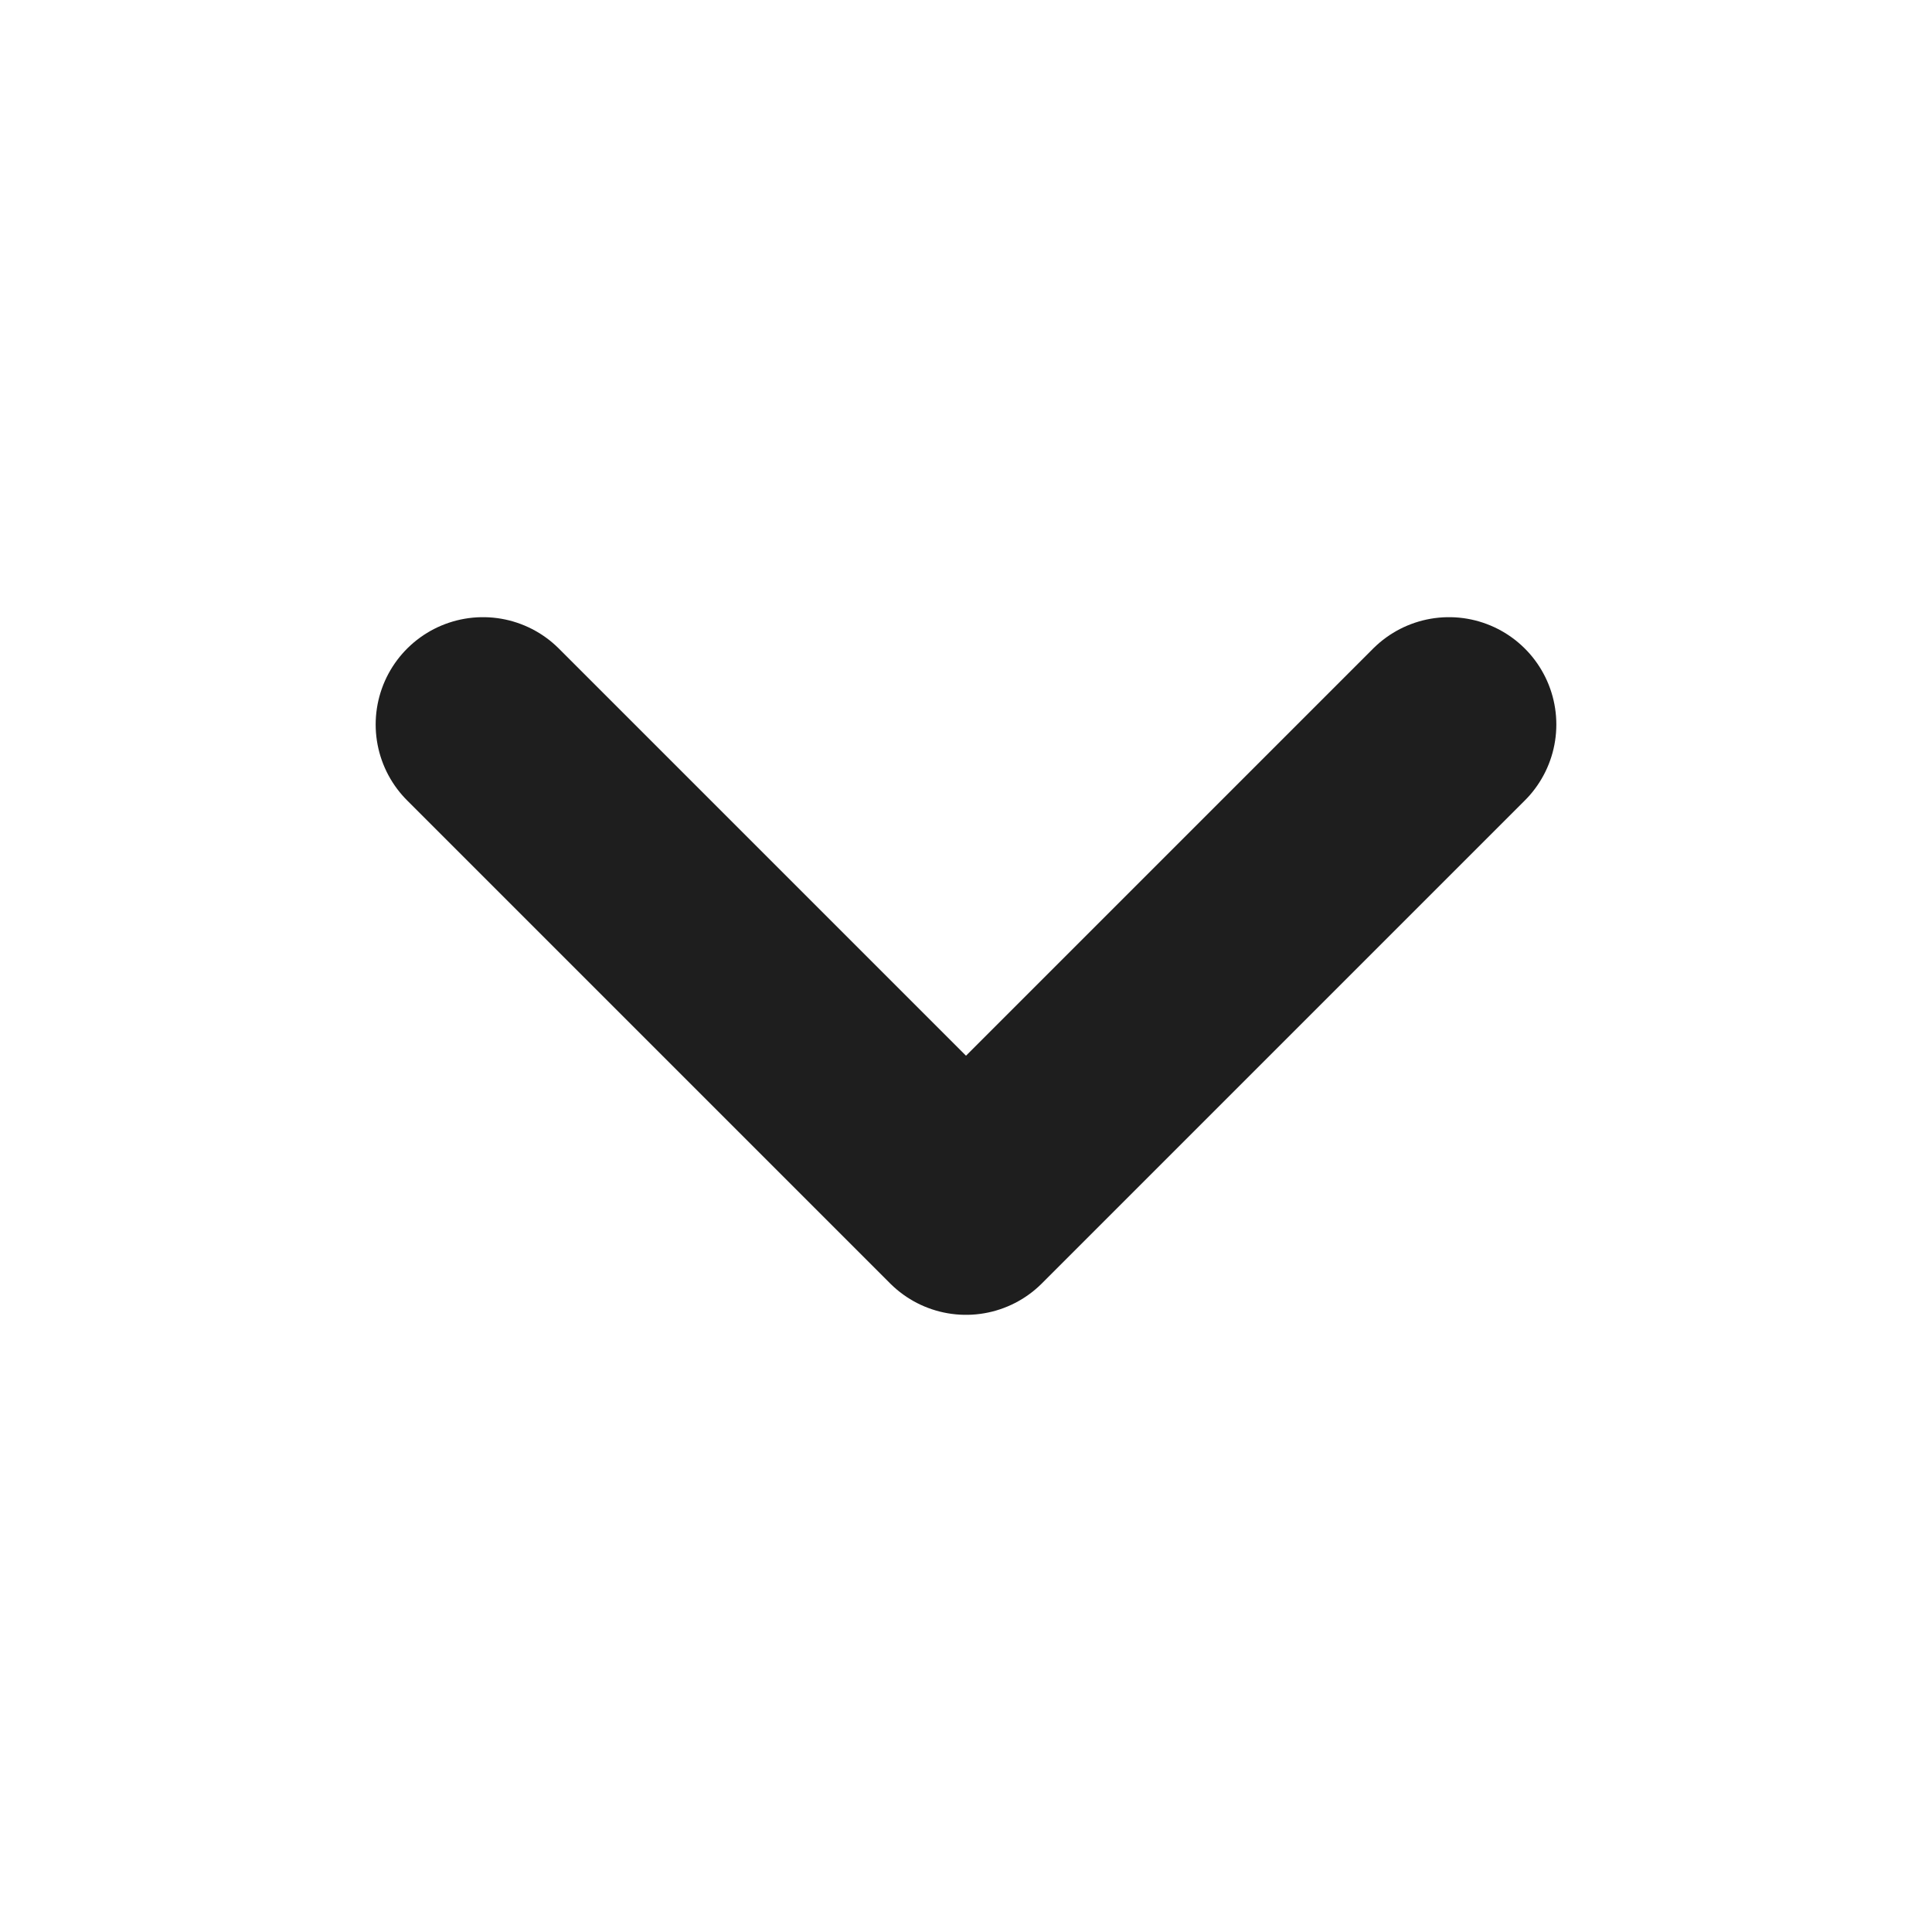
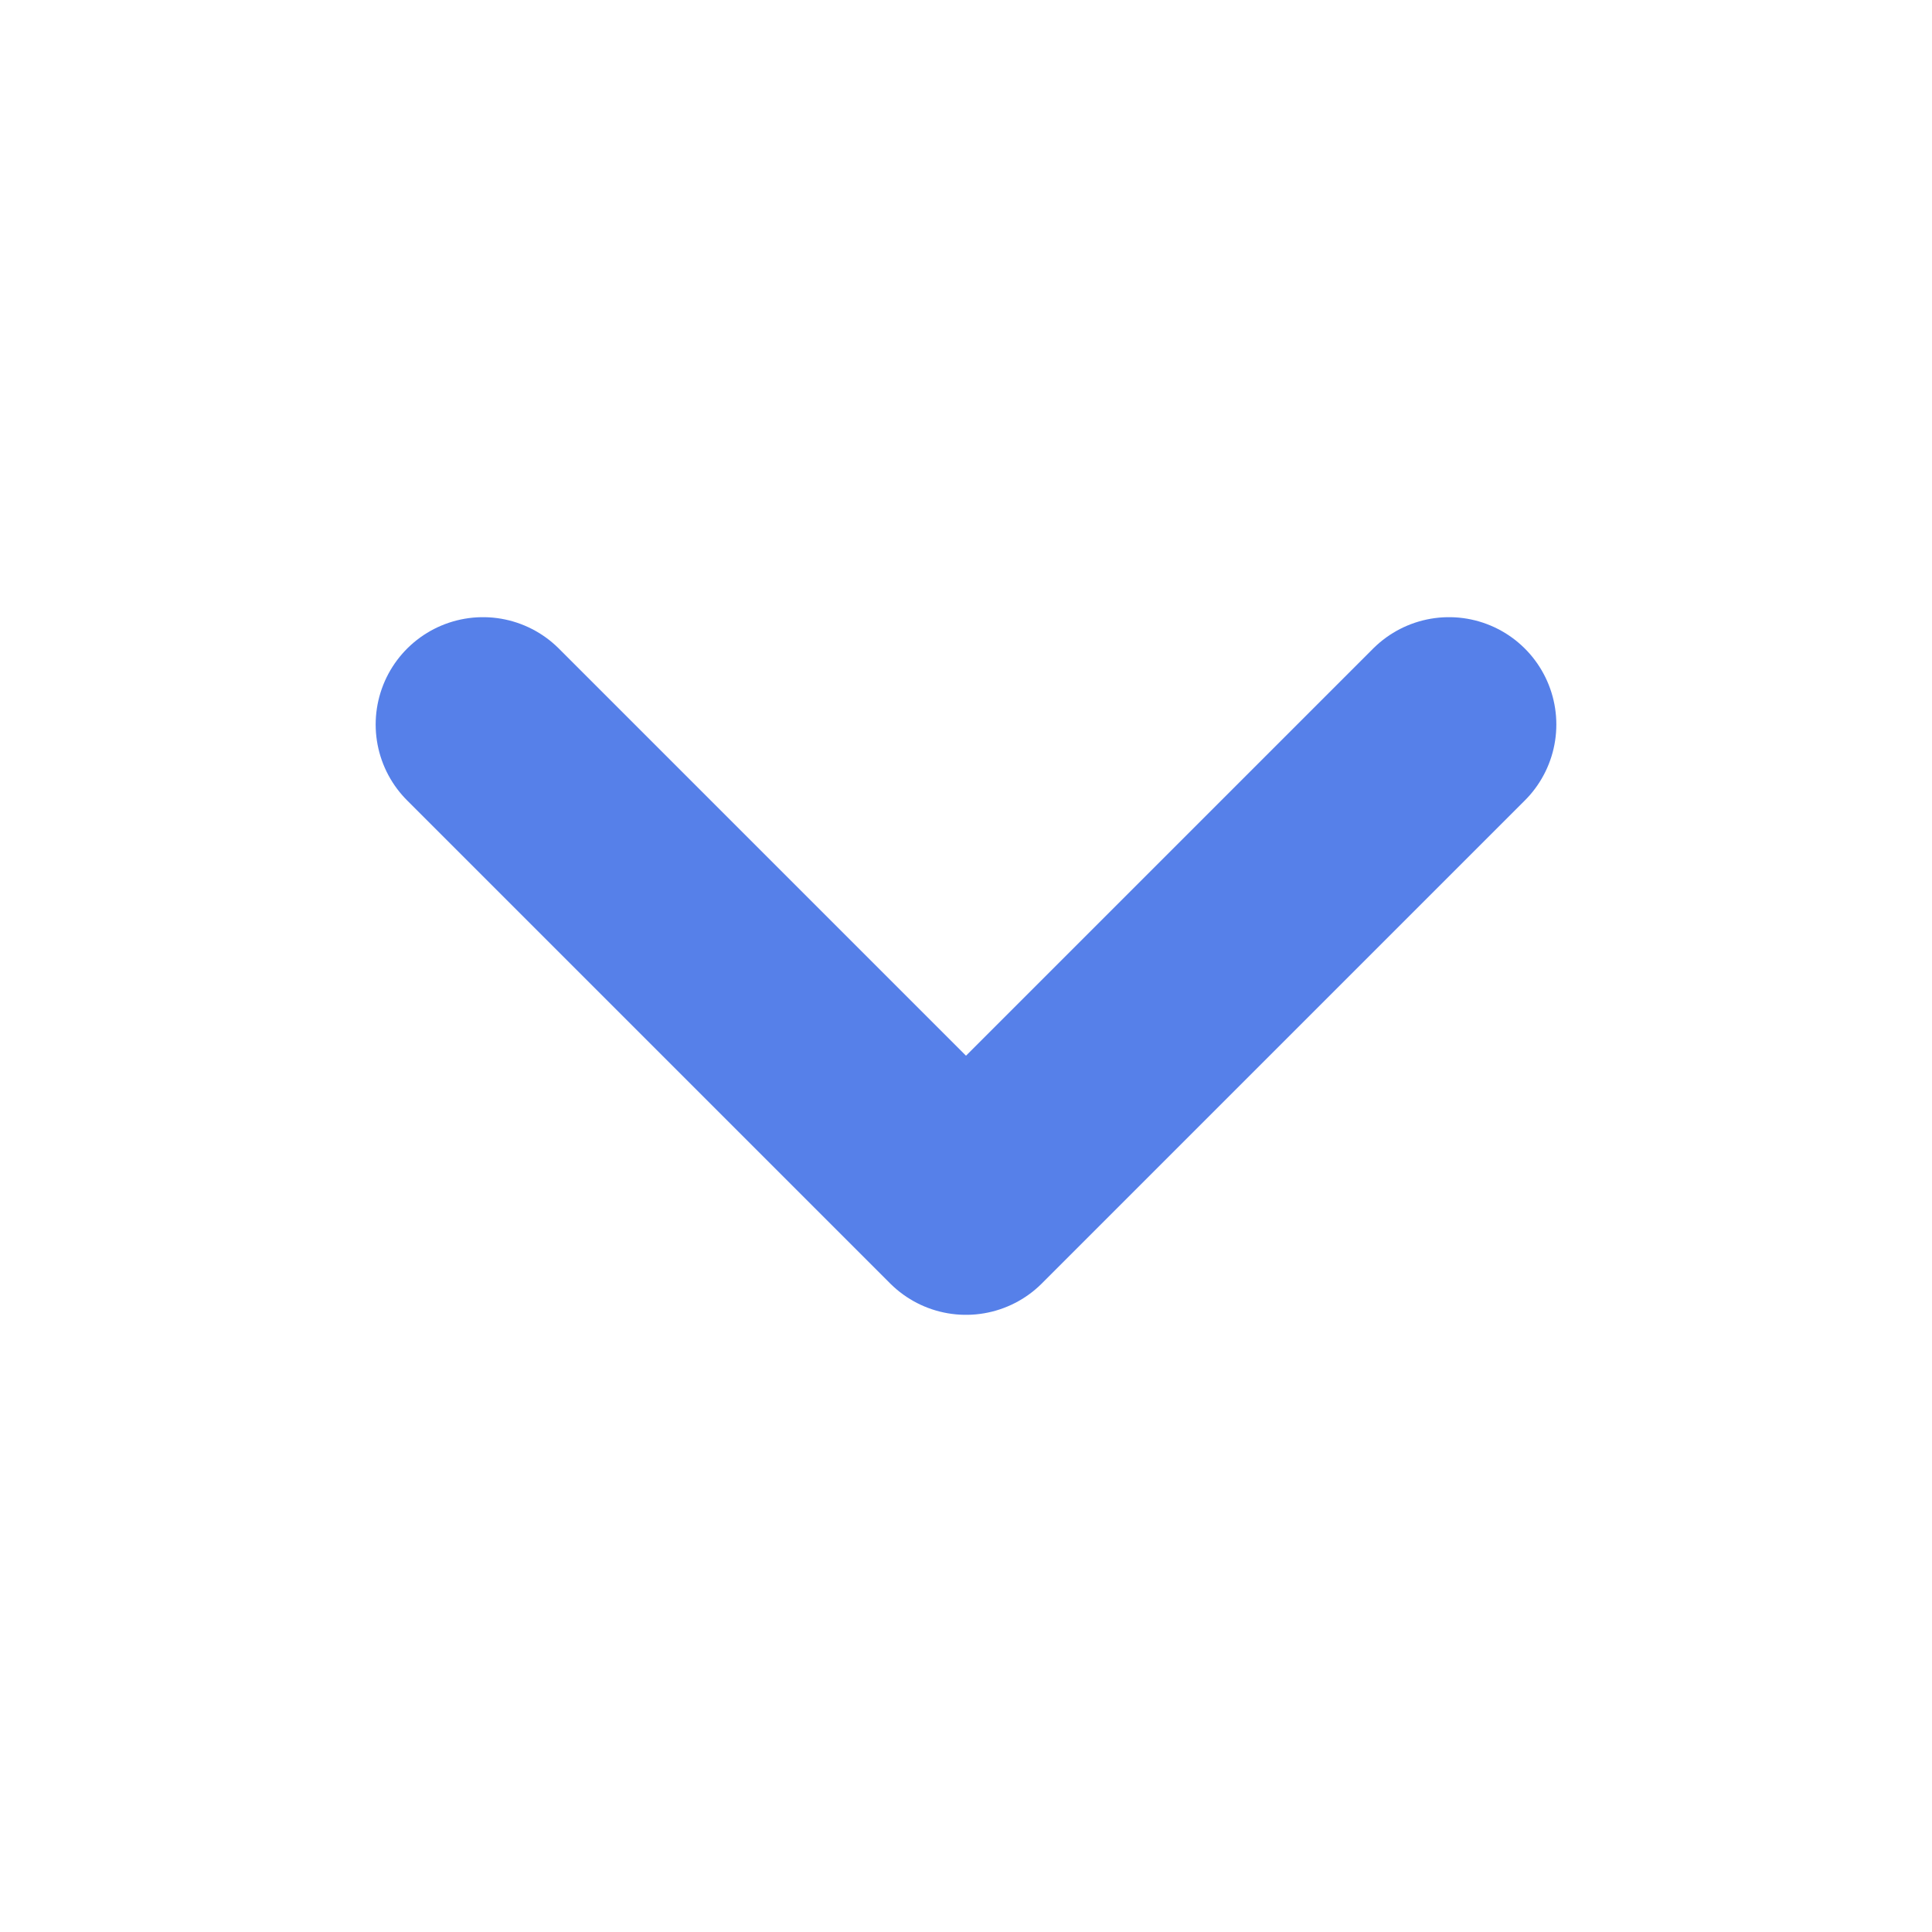
<svg xmlns="http://www.w3.org/2000/svg" width="18" height="18" viewBox="0 0 18 18" fill="none">
-   <path d="M4.5 6.75L9 11.25L13.5 6.75" stroke="#1E1E1E" stroke-width="2" stroke-linecap="round" stroke-linejoin="round" />
+   <path d="M4.5 6.75L9 11.25L13.5 6.75" stroke="#5680E9" stroke-width="2" stroke-linecap="round" stroke-linejoin="round" />
</svg>
